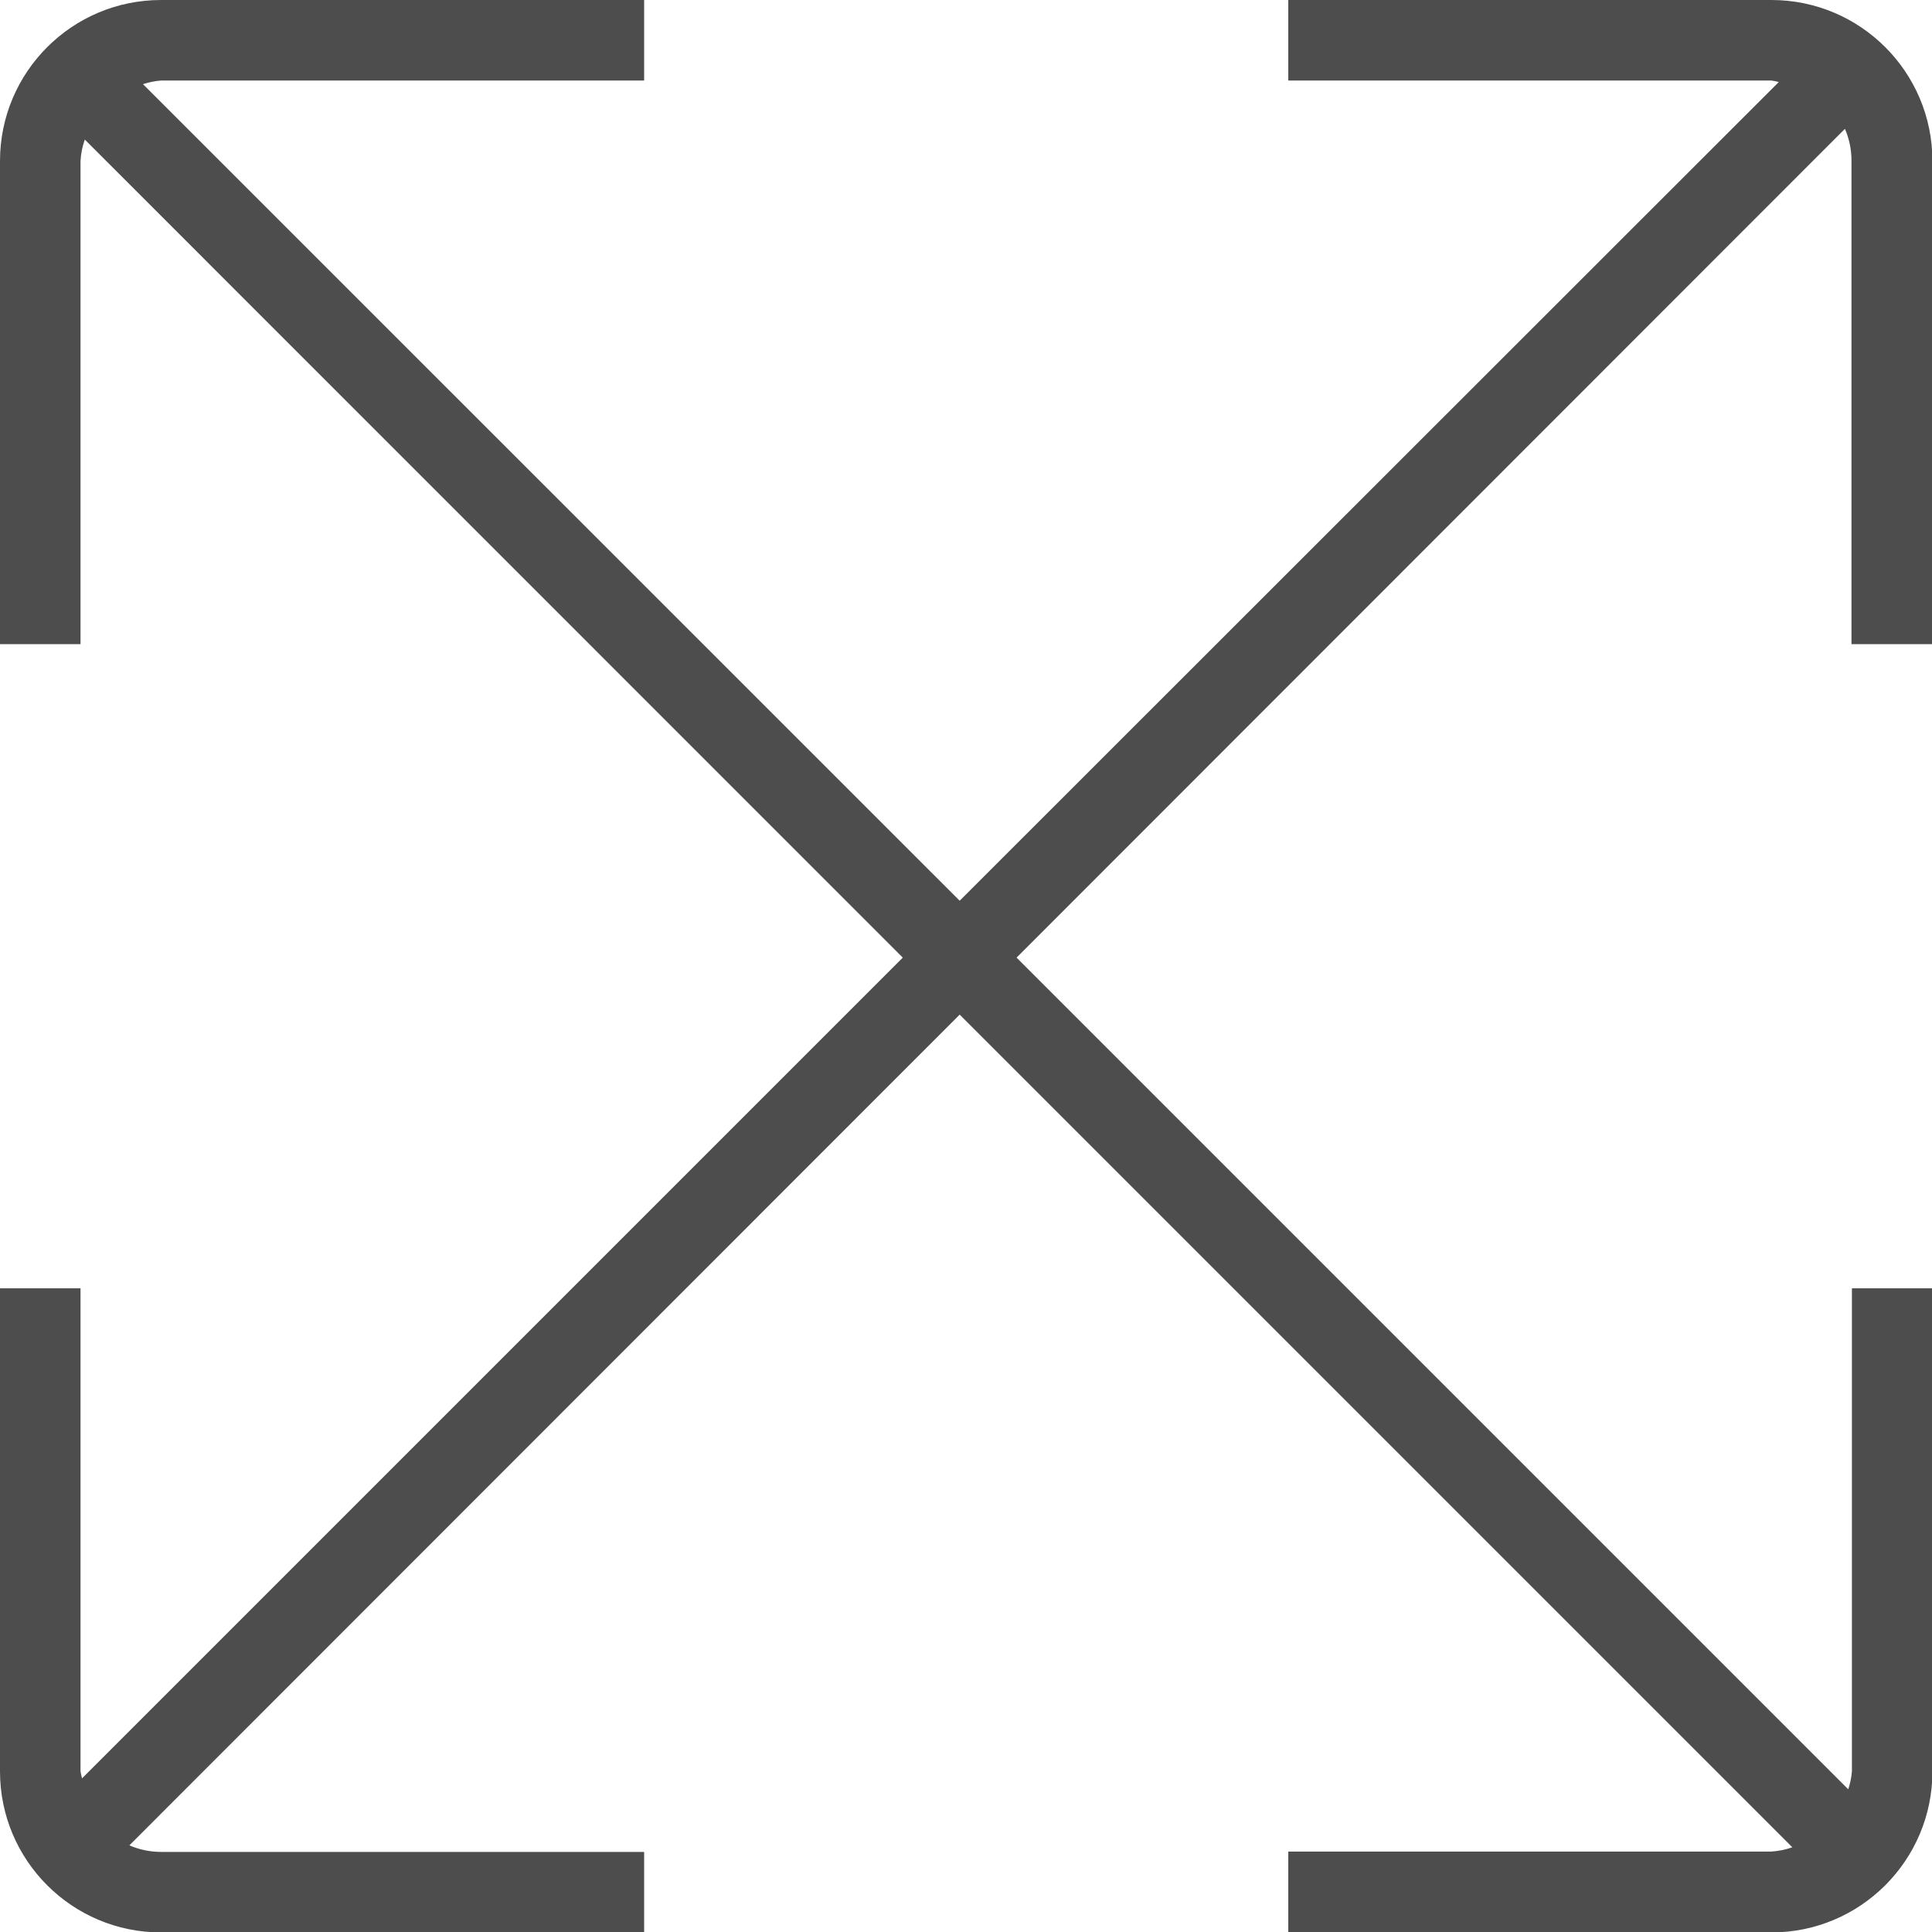
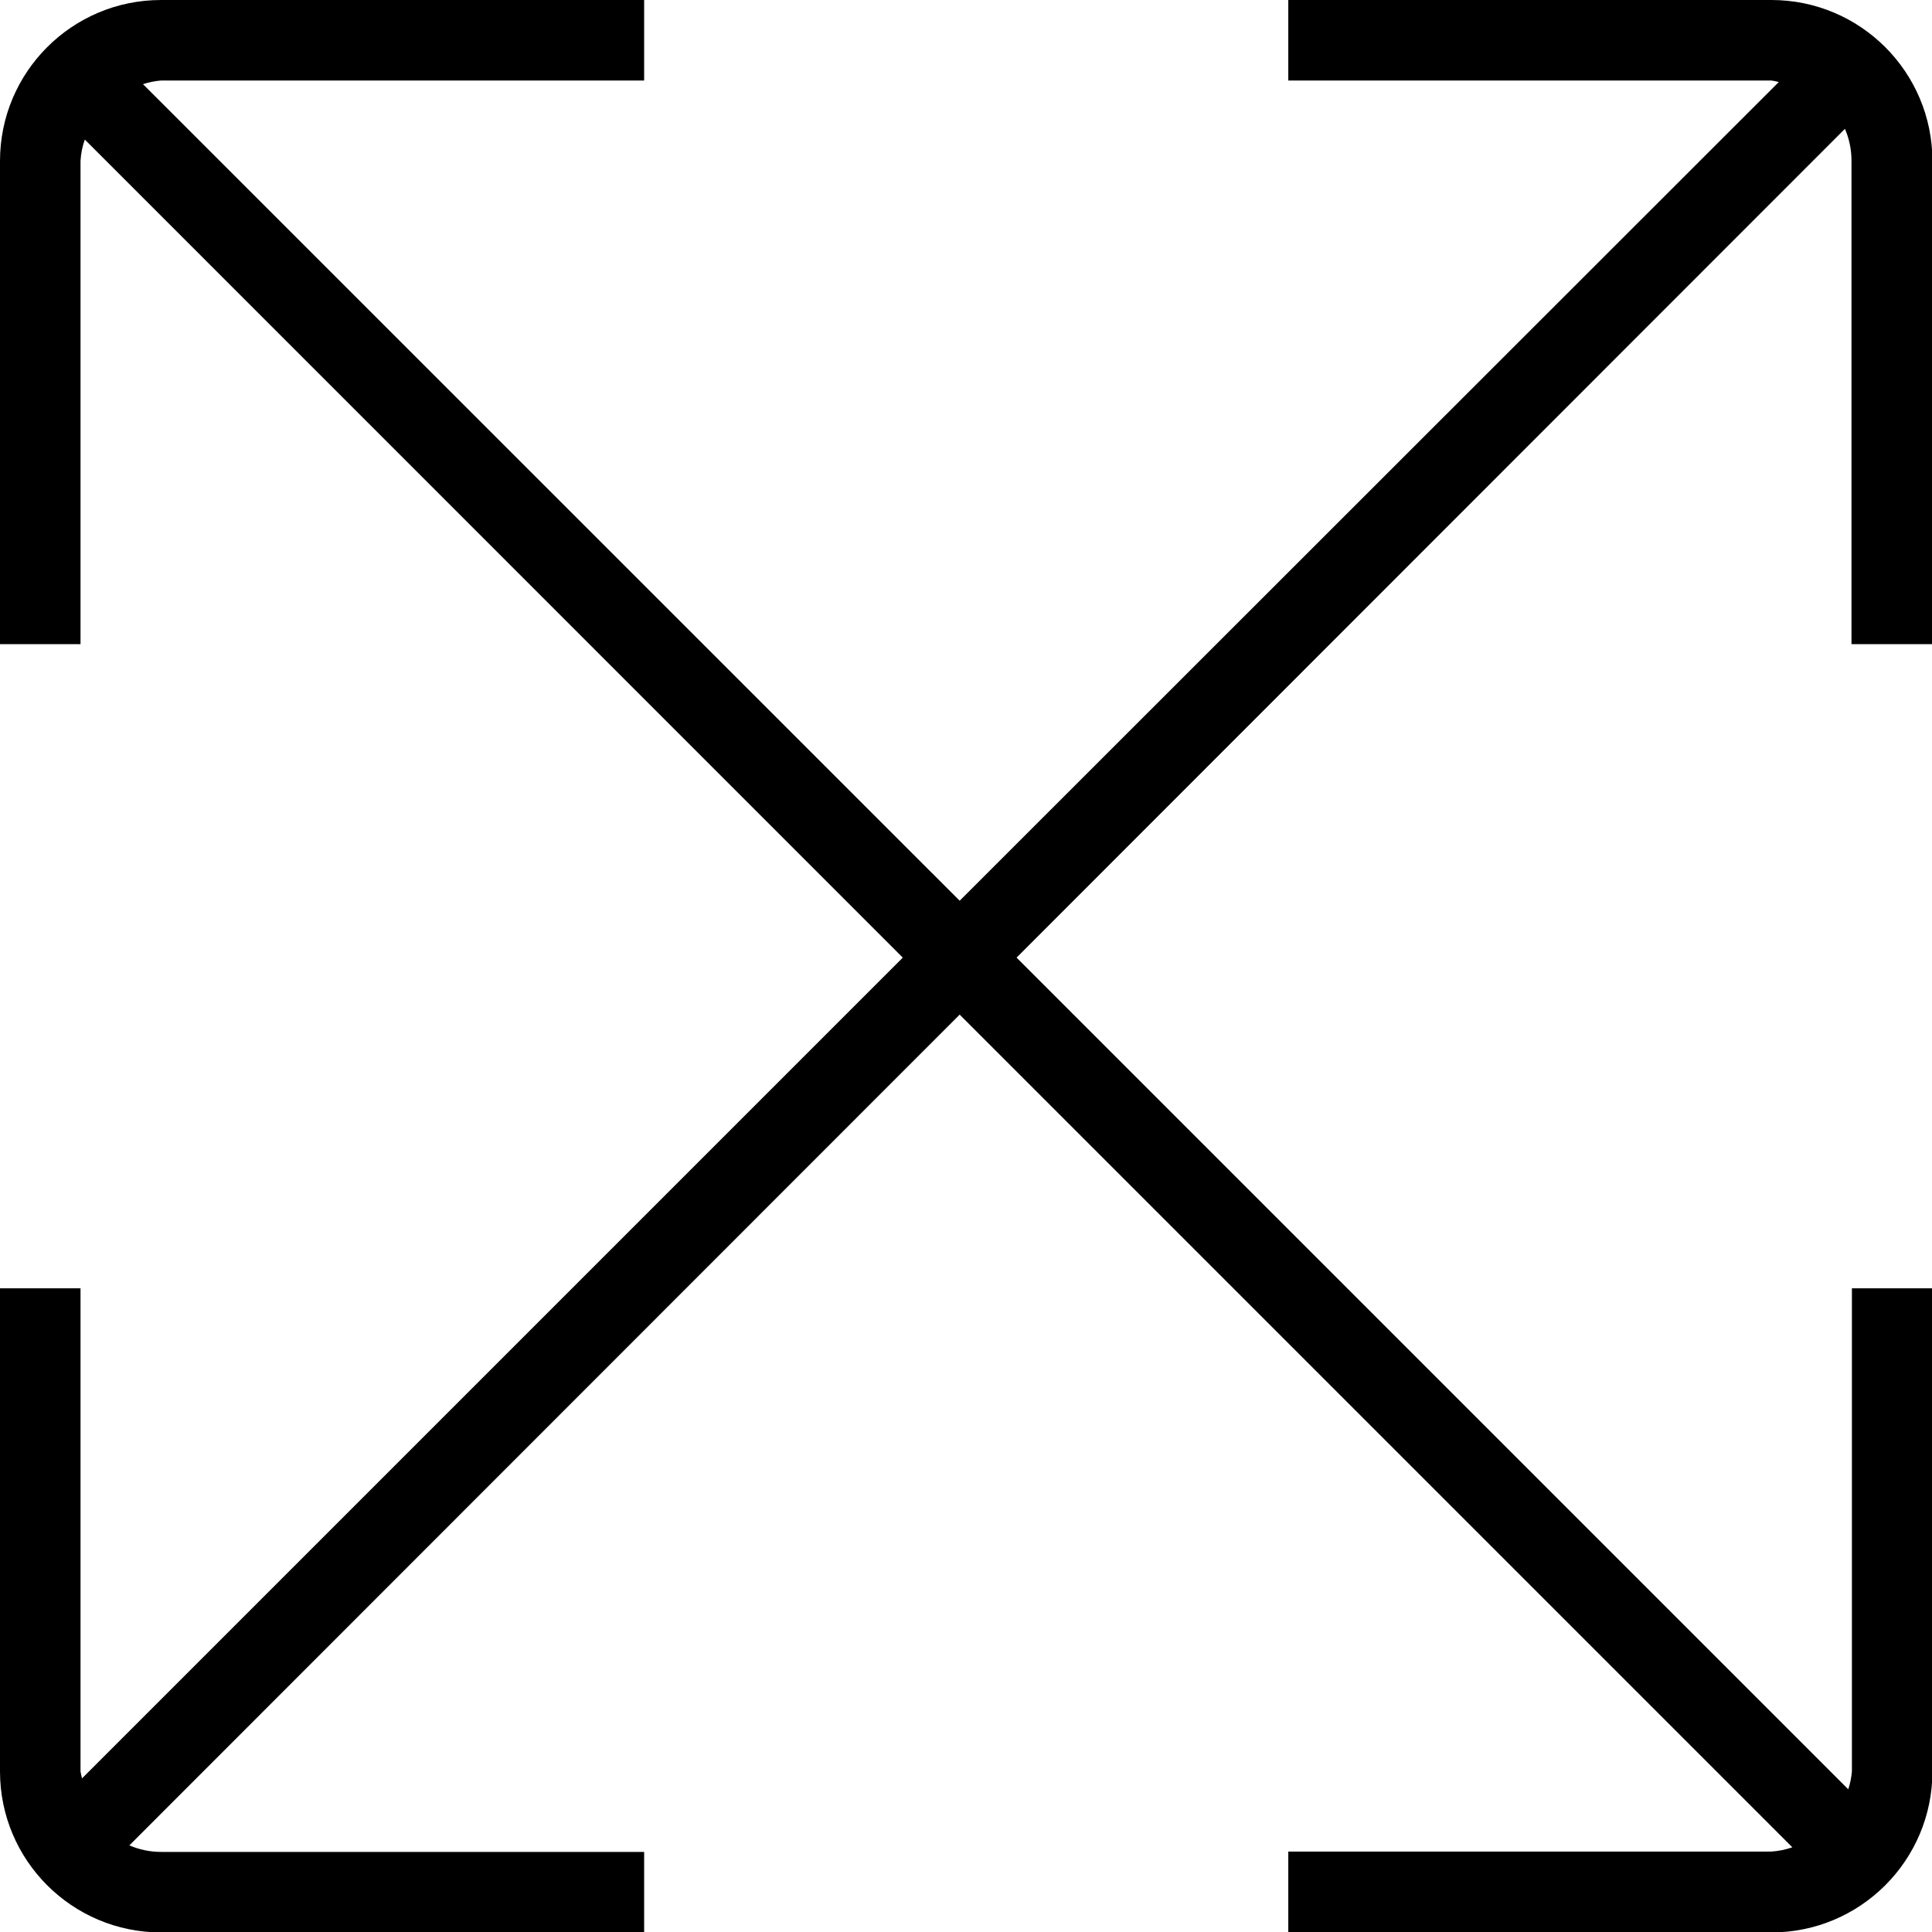
- <svg xmlns="http://www.w3.org/2000/svg" width="17.996" height="17.996" viewBox="0 0 17.996 17.996">
-   <defs>
-     <style>
-       .cls-1 {
-         fill: rgba(77, 77, 77, 1);
-       }
-     </style>
-   </defs>
-   <path id="expand-arrows_1_" data-name="expand-arrows (1)" class="cls-1" d="M18,6V1.5A1.5,1.5,0,0,0,16.5,0H12V.75h4.5a.7.7,0,0,1,.069.014L8.939,8.39,1.332.784A.735.735,0,0,1,1.5.75H6V0H1.5A1.5,1.5,0,0,0,0,1.5V6H.75V1.5a.7.7,0,0,1,.04-.2L8.409,8.92.764,16.565A.7.7,0,0,1,.75,16.5V12H0v4.5A1.5,1.5,0,0,0,1.5,18H6v-.75H1.5a.743.743,0,0,1-.295-.061L8.939,9.451l7.756,7.756a.731.731,0,0,1-.2.04H12V18h4.5A1.5,1.5,0,0,0,18,16.5V12h-.75v4.5a.735.735,0,0,1-.034.167L9.469,8.92,17.185,1.2a.746.746,0,0,1,.061.295V6Z" />
+ <svg xmlns="http://www.w3.org/2000/svg" viewBox="0 0 17.996 17.996">
+   <path d="M18,6V1.5A1.5,1.5,0,0,0,16.5,0H12V.75h4.5a.7.7,0,0,1,.069.014L8.939,8.39,1.332.784A.735.735,0,0,1,1.5.75H6V0H1.5A1.5,1.5,0,0,0,0,1.5V6H.75V1.5a.7.7,0,0,1,.04-.2L8.409,8.92.764,16.565A.7.7,0,0,1,.75,16.5V12H0v4.5A1.5,1.5,0,0,0,1.5,18H6v-.75H1.5a.743.743,0,0,1-.295-.061L8.939,9.451l7.756,7.756a.731.731,0,0,1-.2.04H12V18h4.5A1.5,1.5,0,0,0,18,16.5V12h-.75v4.5a.735.735,0,0,1-.034.167L9.469,8.92,17.185,1.2a.746.746,0,0,1,.061.295V6Z" />
</svg>
